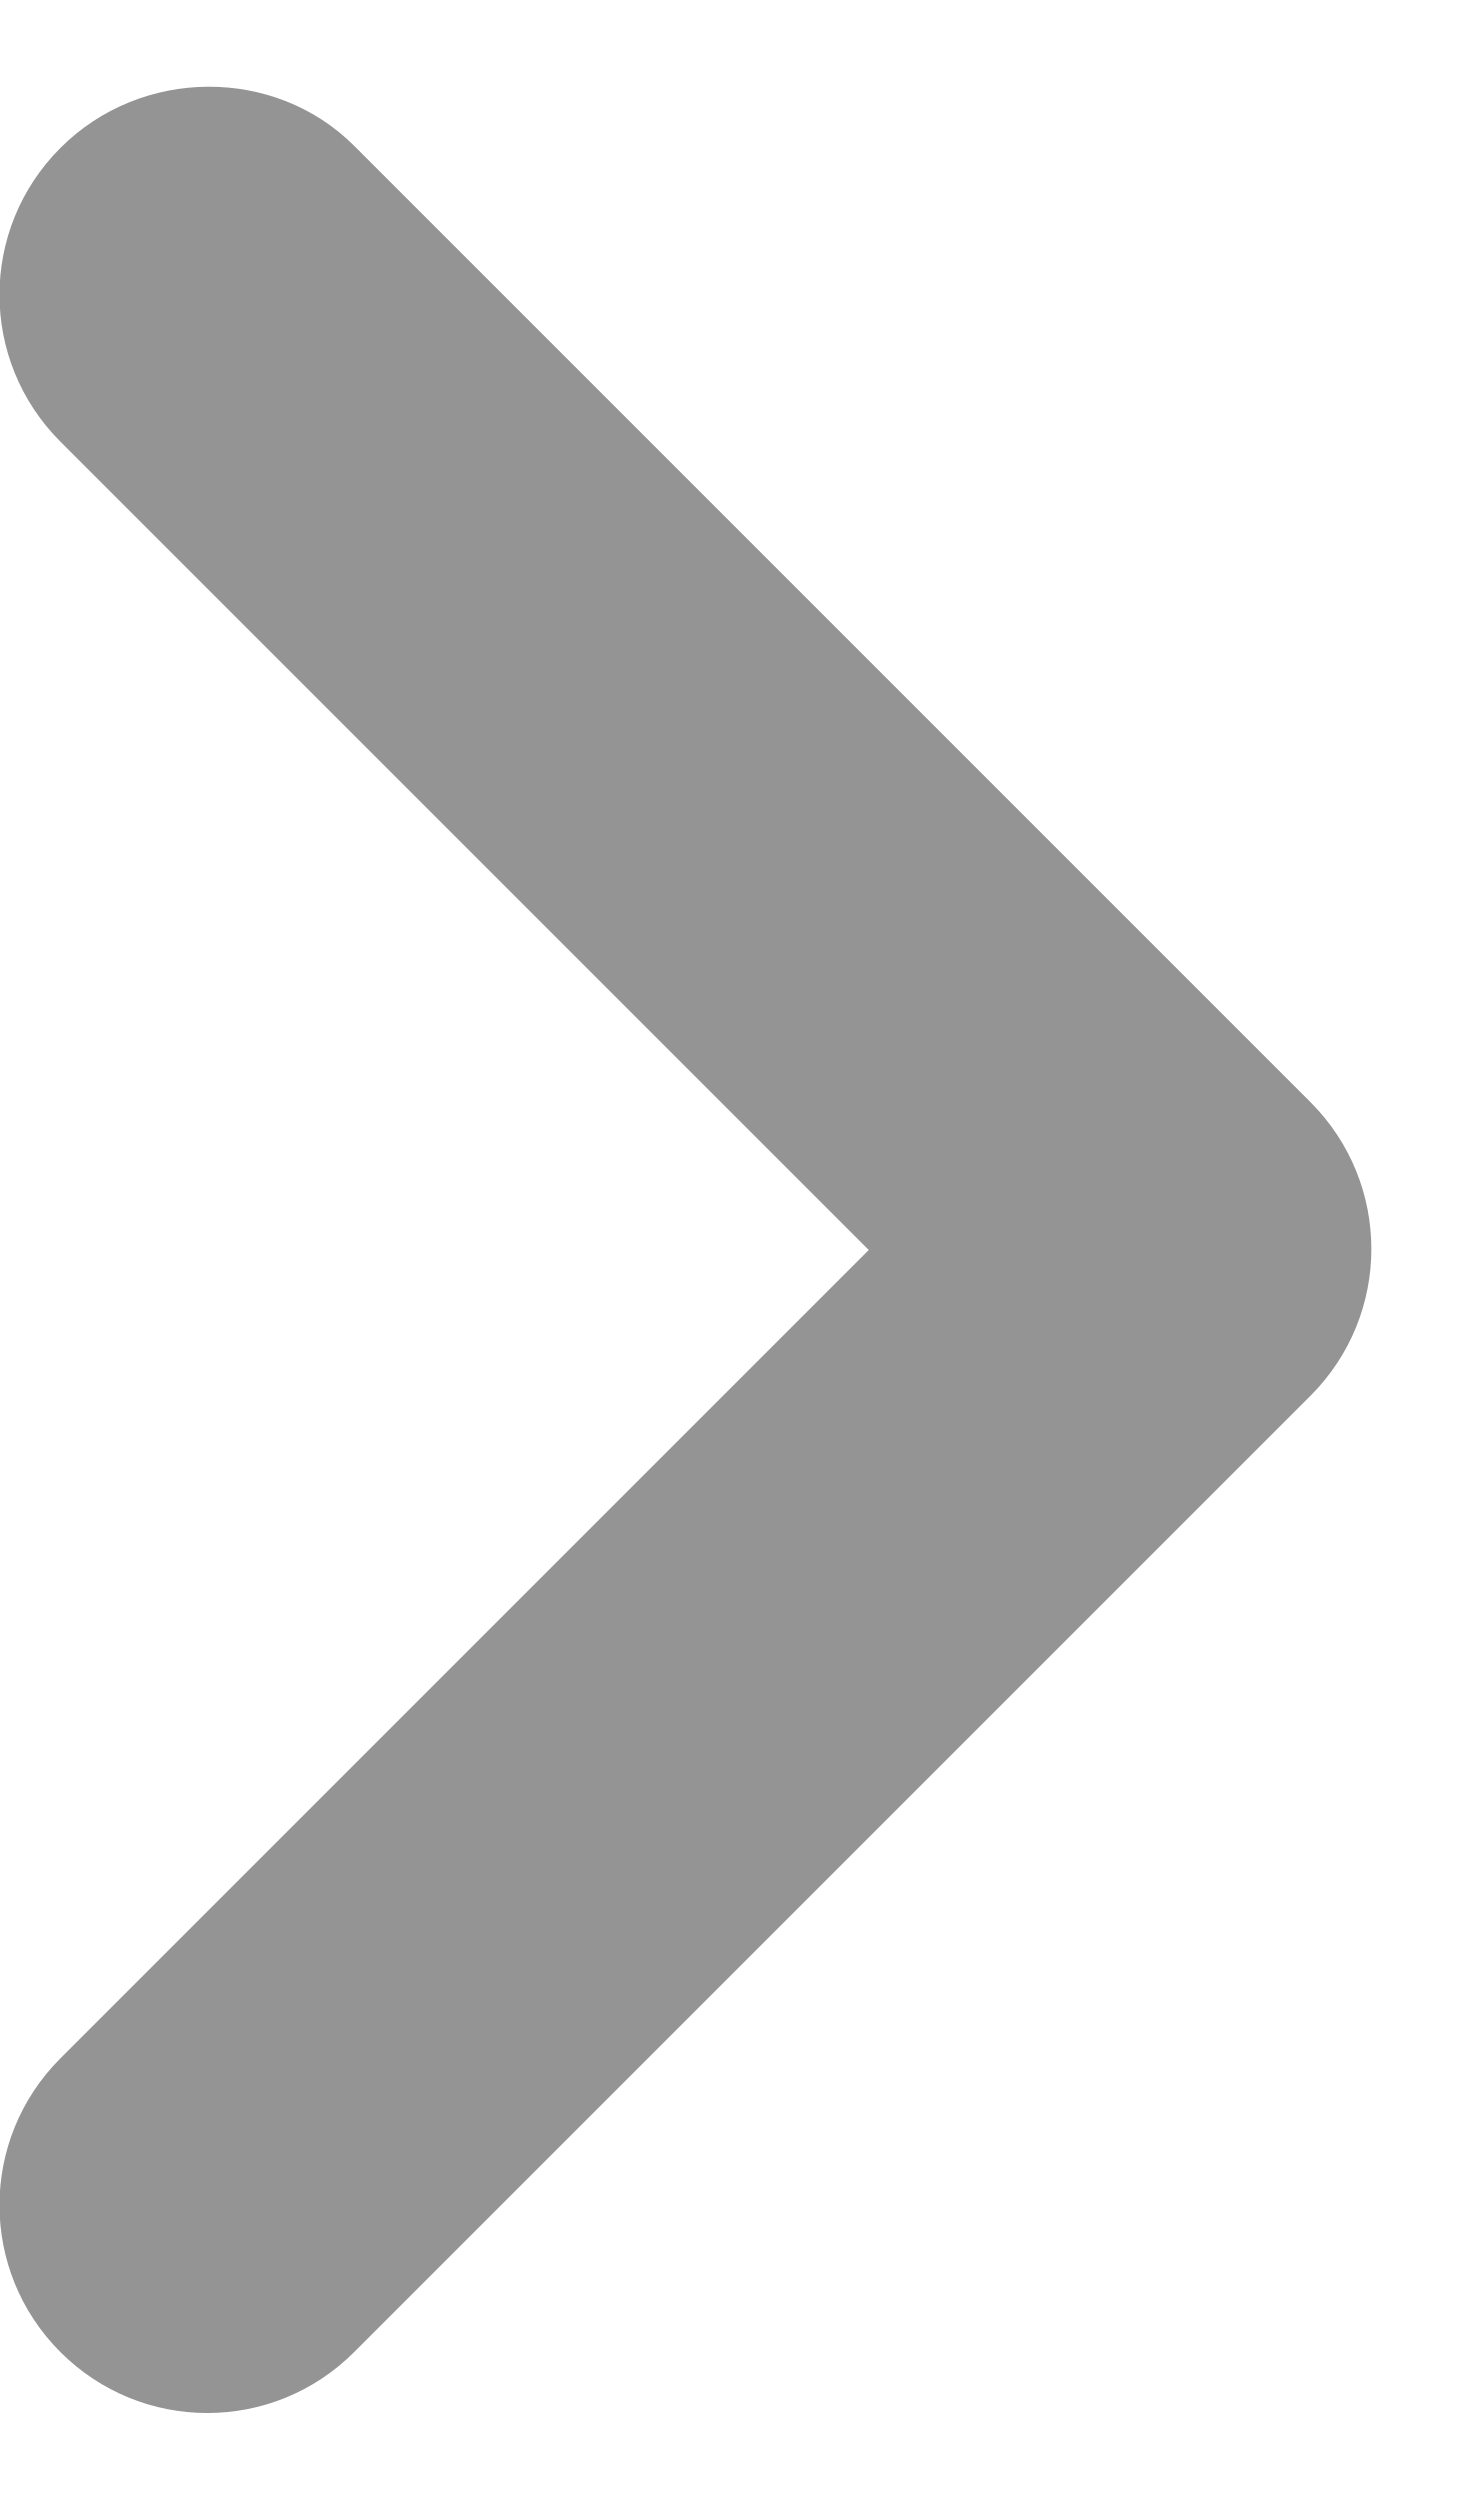
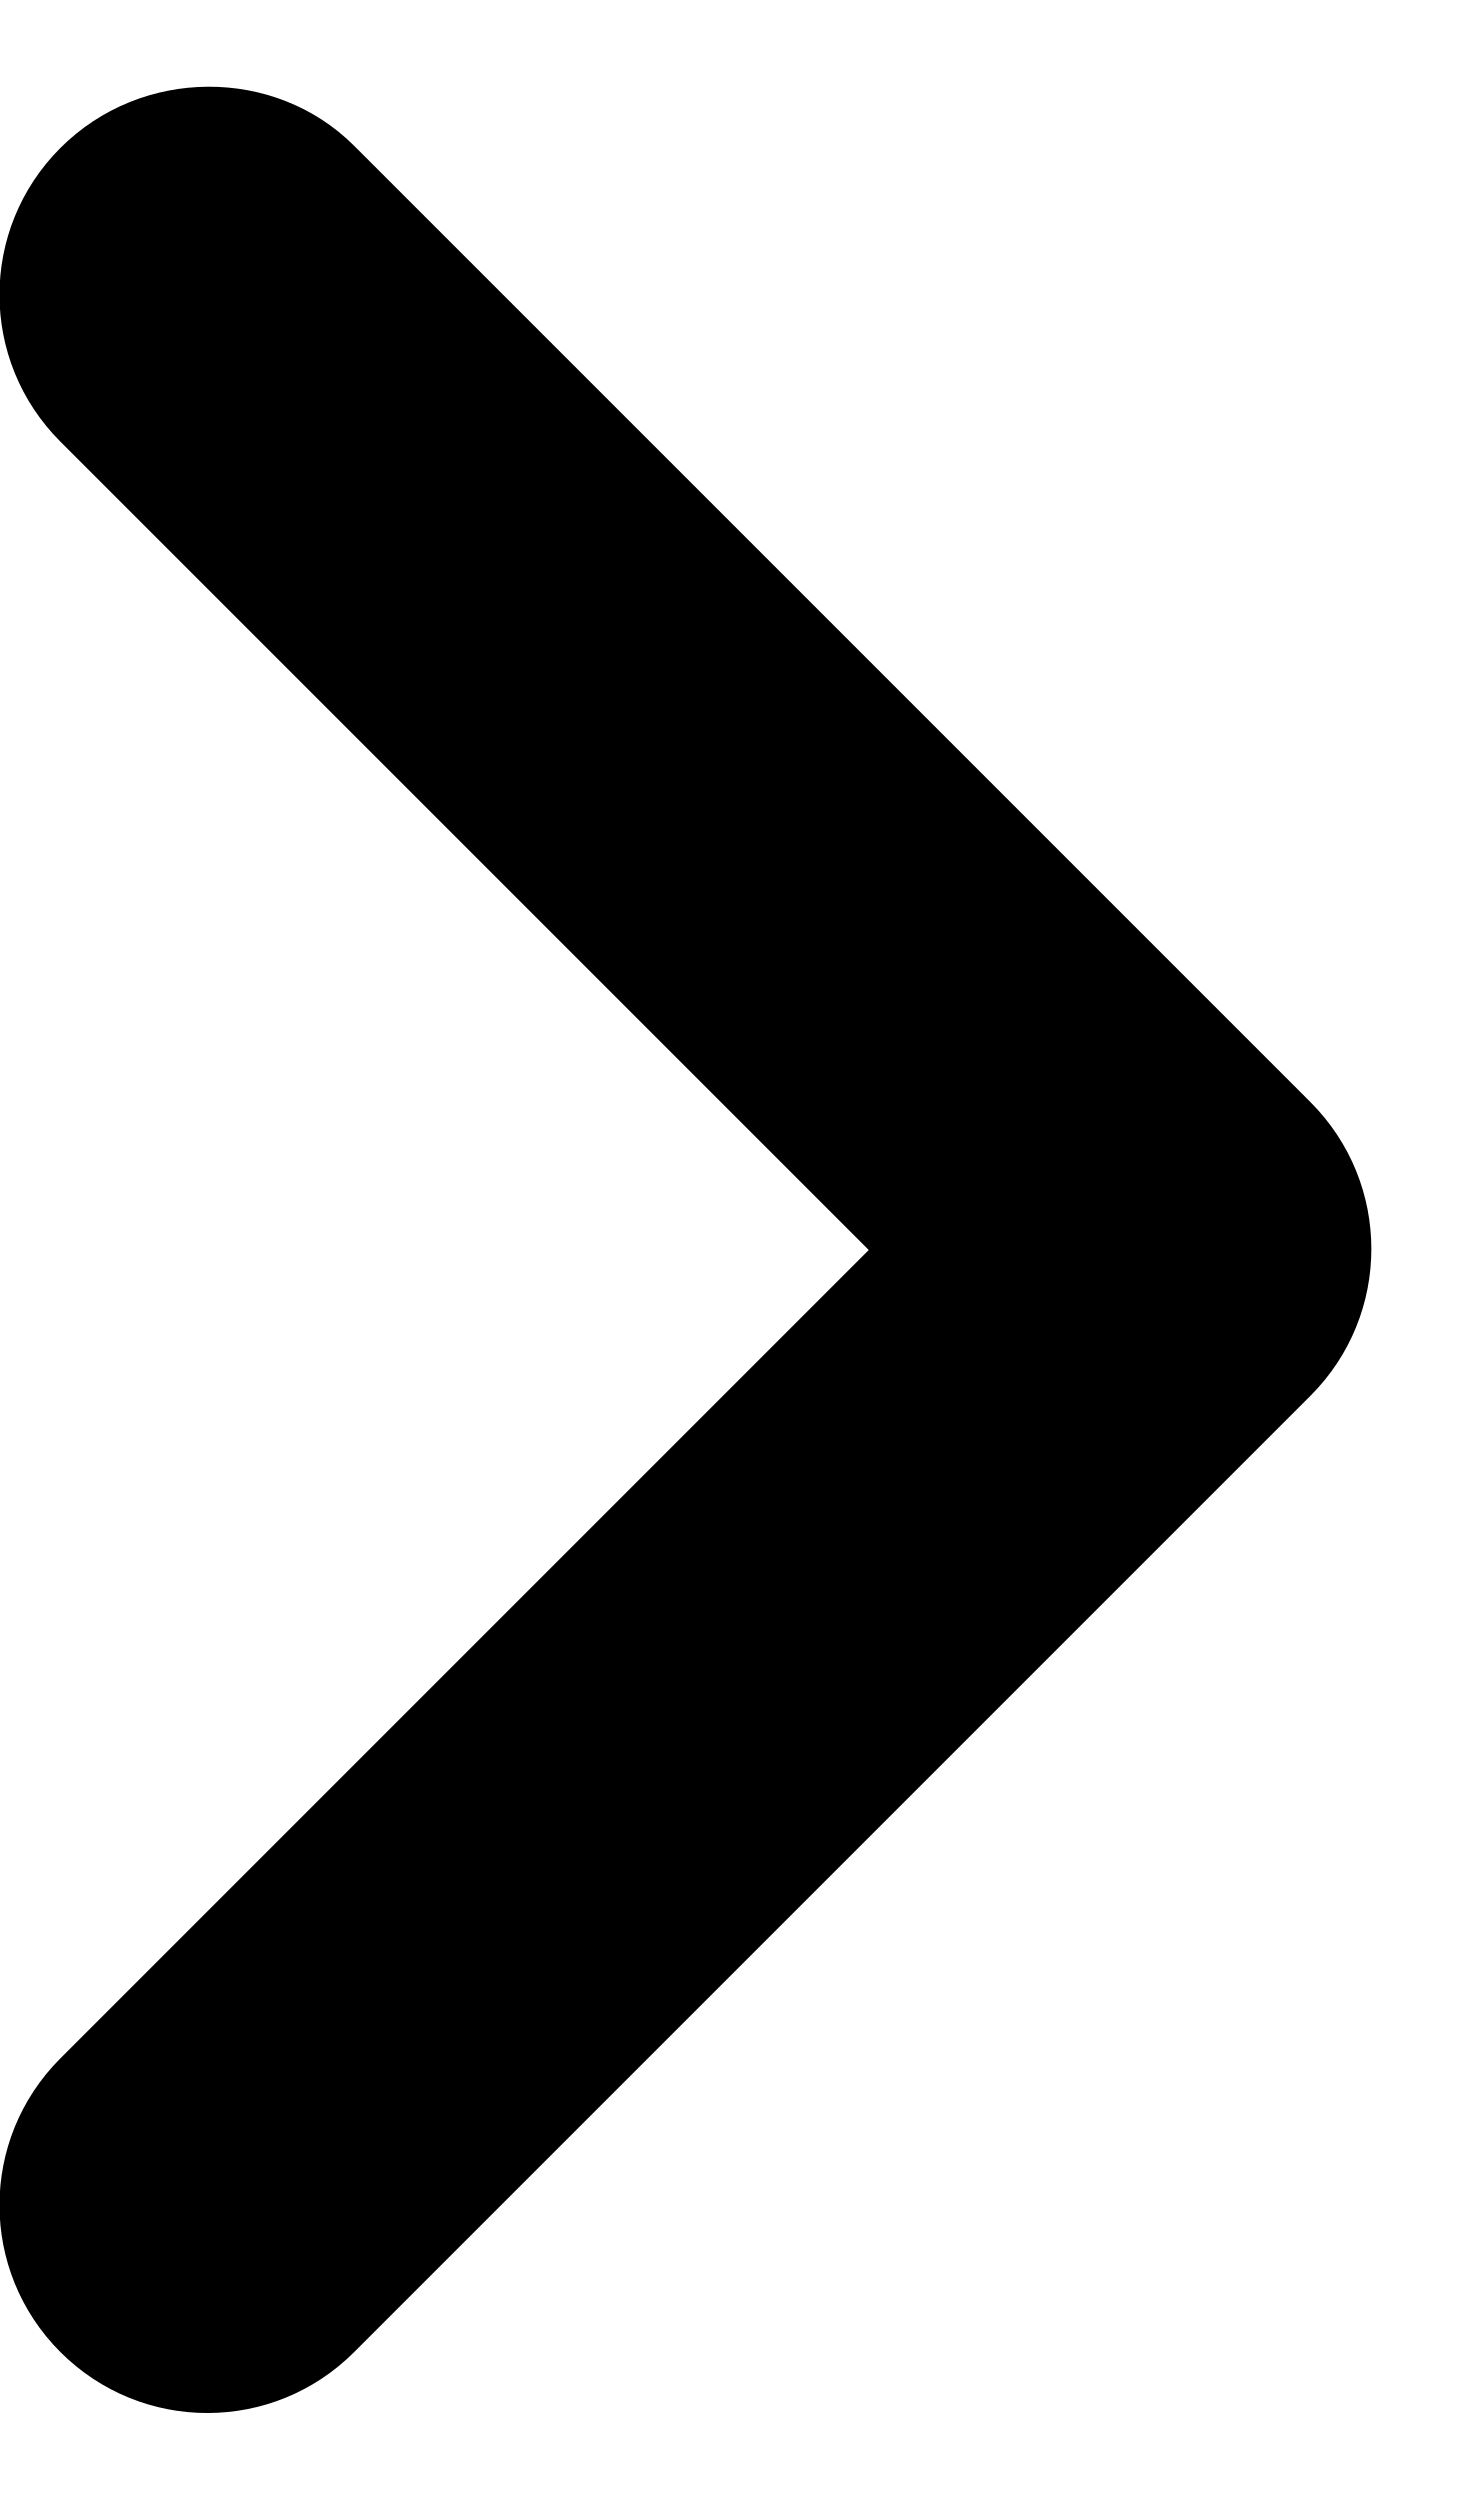
<svg xmlns="http://www.w3.org/2000/svg" width="7" height="12" viewBox="0 0 7 12" fill="none">
-   <path d="M0.29 0.71C-0.1 1.1 -0.1 1.73 0.29 2.12L4.17 6L0.29 9.88C-0.1 10.27 -0.1 10.9 0.29 11.29C0.68 11.68 1.31 11.68 1.7 11.29L6.29 6.7C6.68 6.31 6.68 5.68 6.29 5.29L1.7 0.7C1.32 0.32 0.68 0.32 0.29 0.71Z" fill="#949494" />
+   <path d="M0.29 0.71C-0.1 1.1 -0.1 1.73 0.29 2.12L4.17 6L0.29 9.88C-0.1 10.27 -0.1 10.9 0.29 11.29C0.68 11.68 1.31 11.68 1.7 11.29L6.29 6.7C6.68 6.31 6.68 5.68 6.29 5.29L1.7 0.7C1.32 0.32 0.68 0.32 0.29 0.71Z" fill="currentColor" />
</svg>
